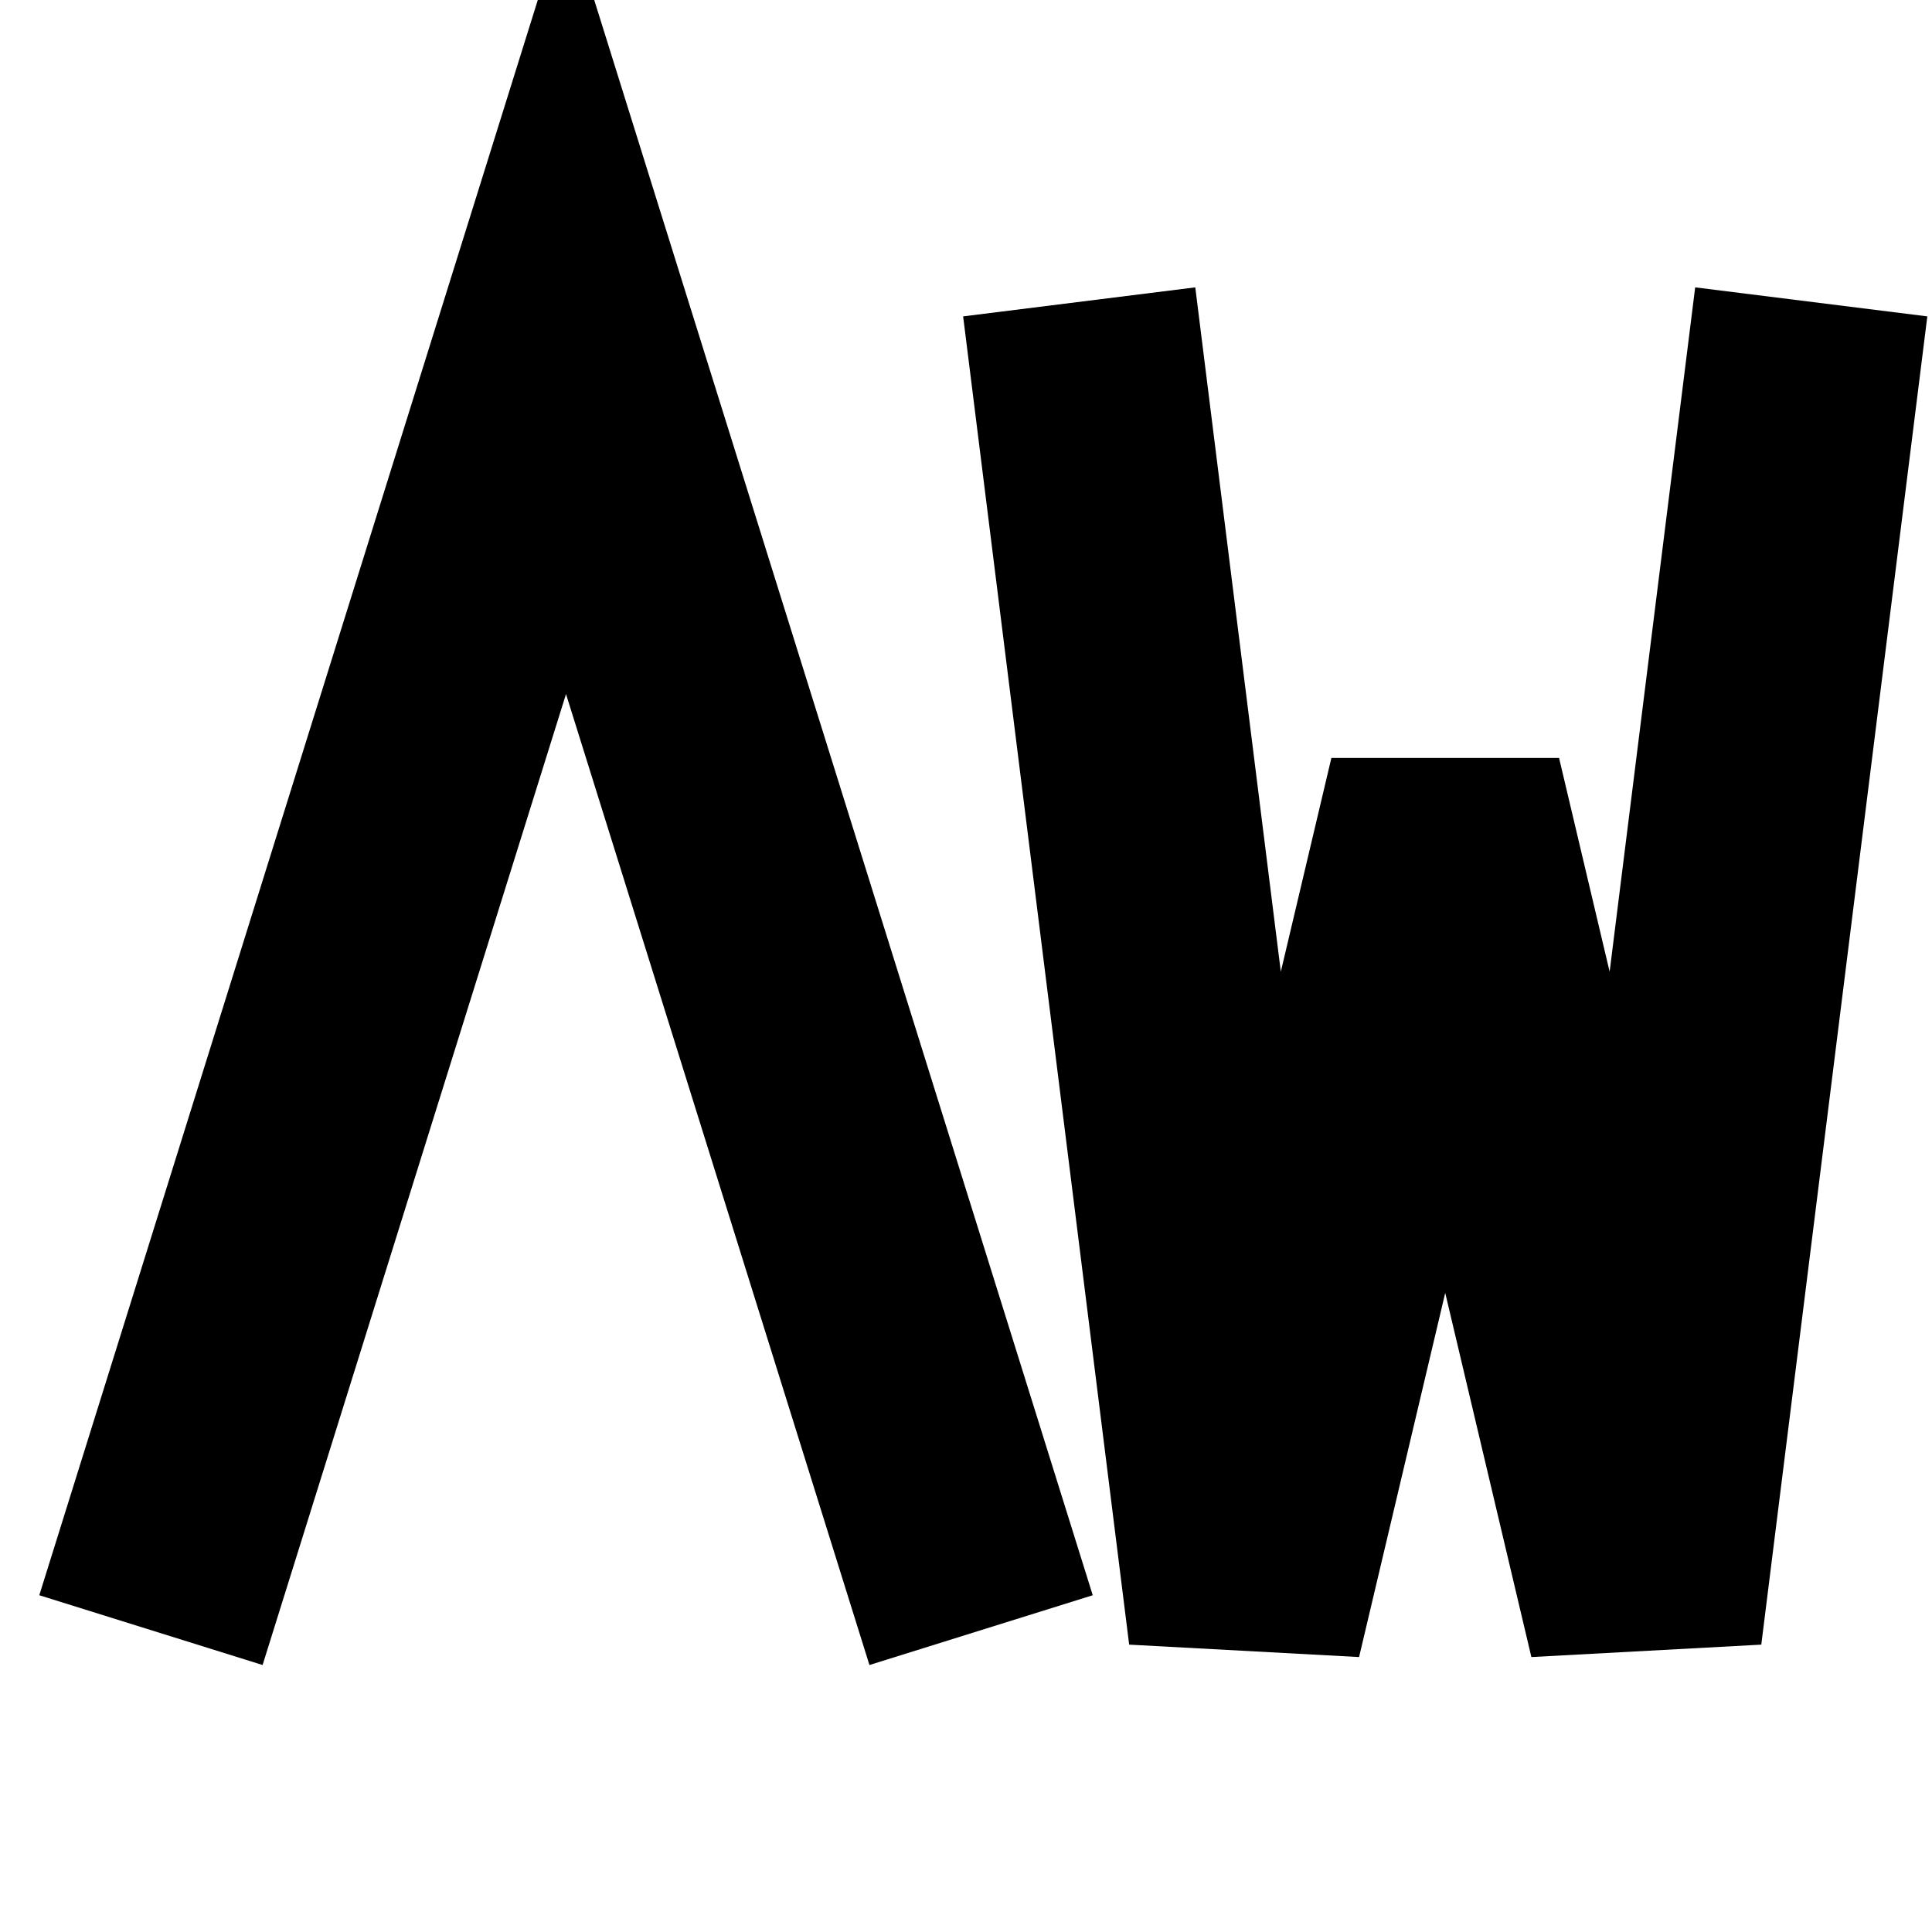
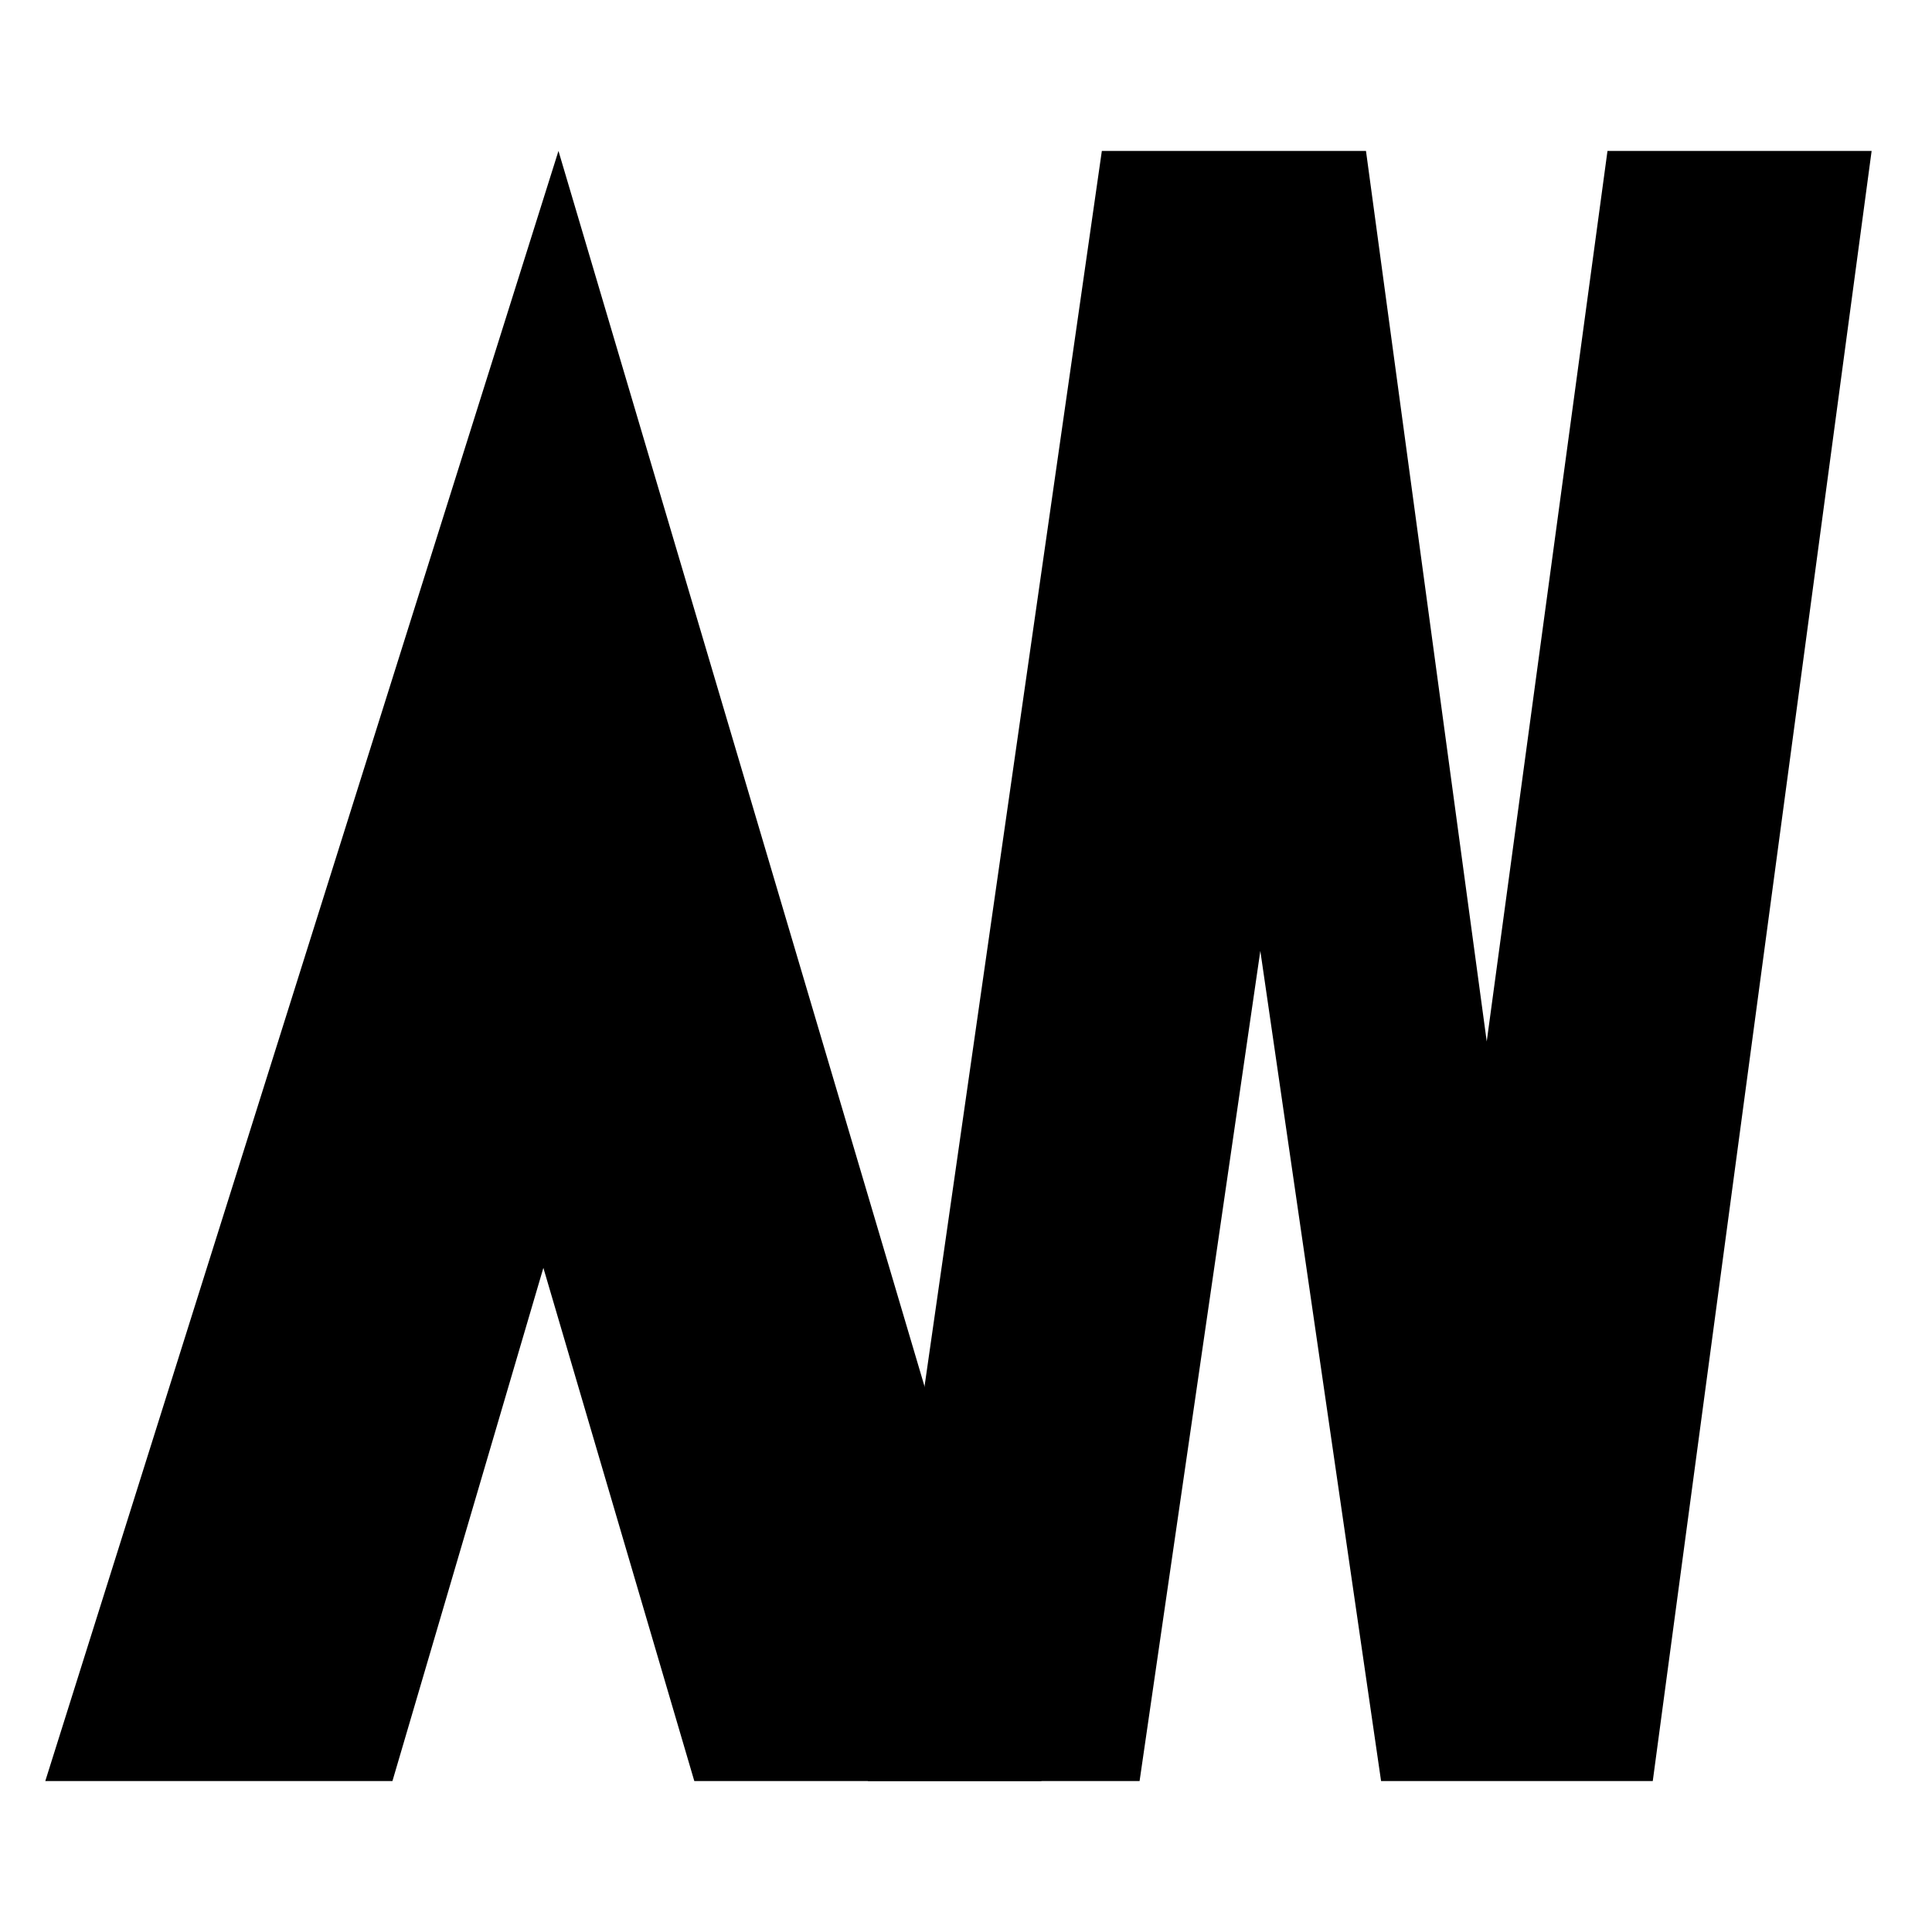
- <svg xmlns="http://www.w3.org/2000/svg" viewBox="0 0 512 512" fill="none" stroke="currentColor" stroke-width="62" stroke-linecap="butt" stroke-linejoin="miter">
-   <path d="M40 432 150 80 260 432" />
-   <path d="M286 80 330 432 383 208 436 432 480 80" />
+ <svg xmlns="http://www.w3.org/2000/svg" viewBox="0 0 512 512" fill="currentColor">
+   <path d="M148 40 12 472h92l40-136 40 136h92L148 40z" />
+   <path d="M292 40h70l32 236 32-236h70l-58 432h-72l-32-220-32 220h-72L292 40z" />
</svg>
